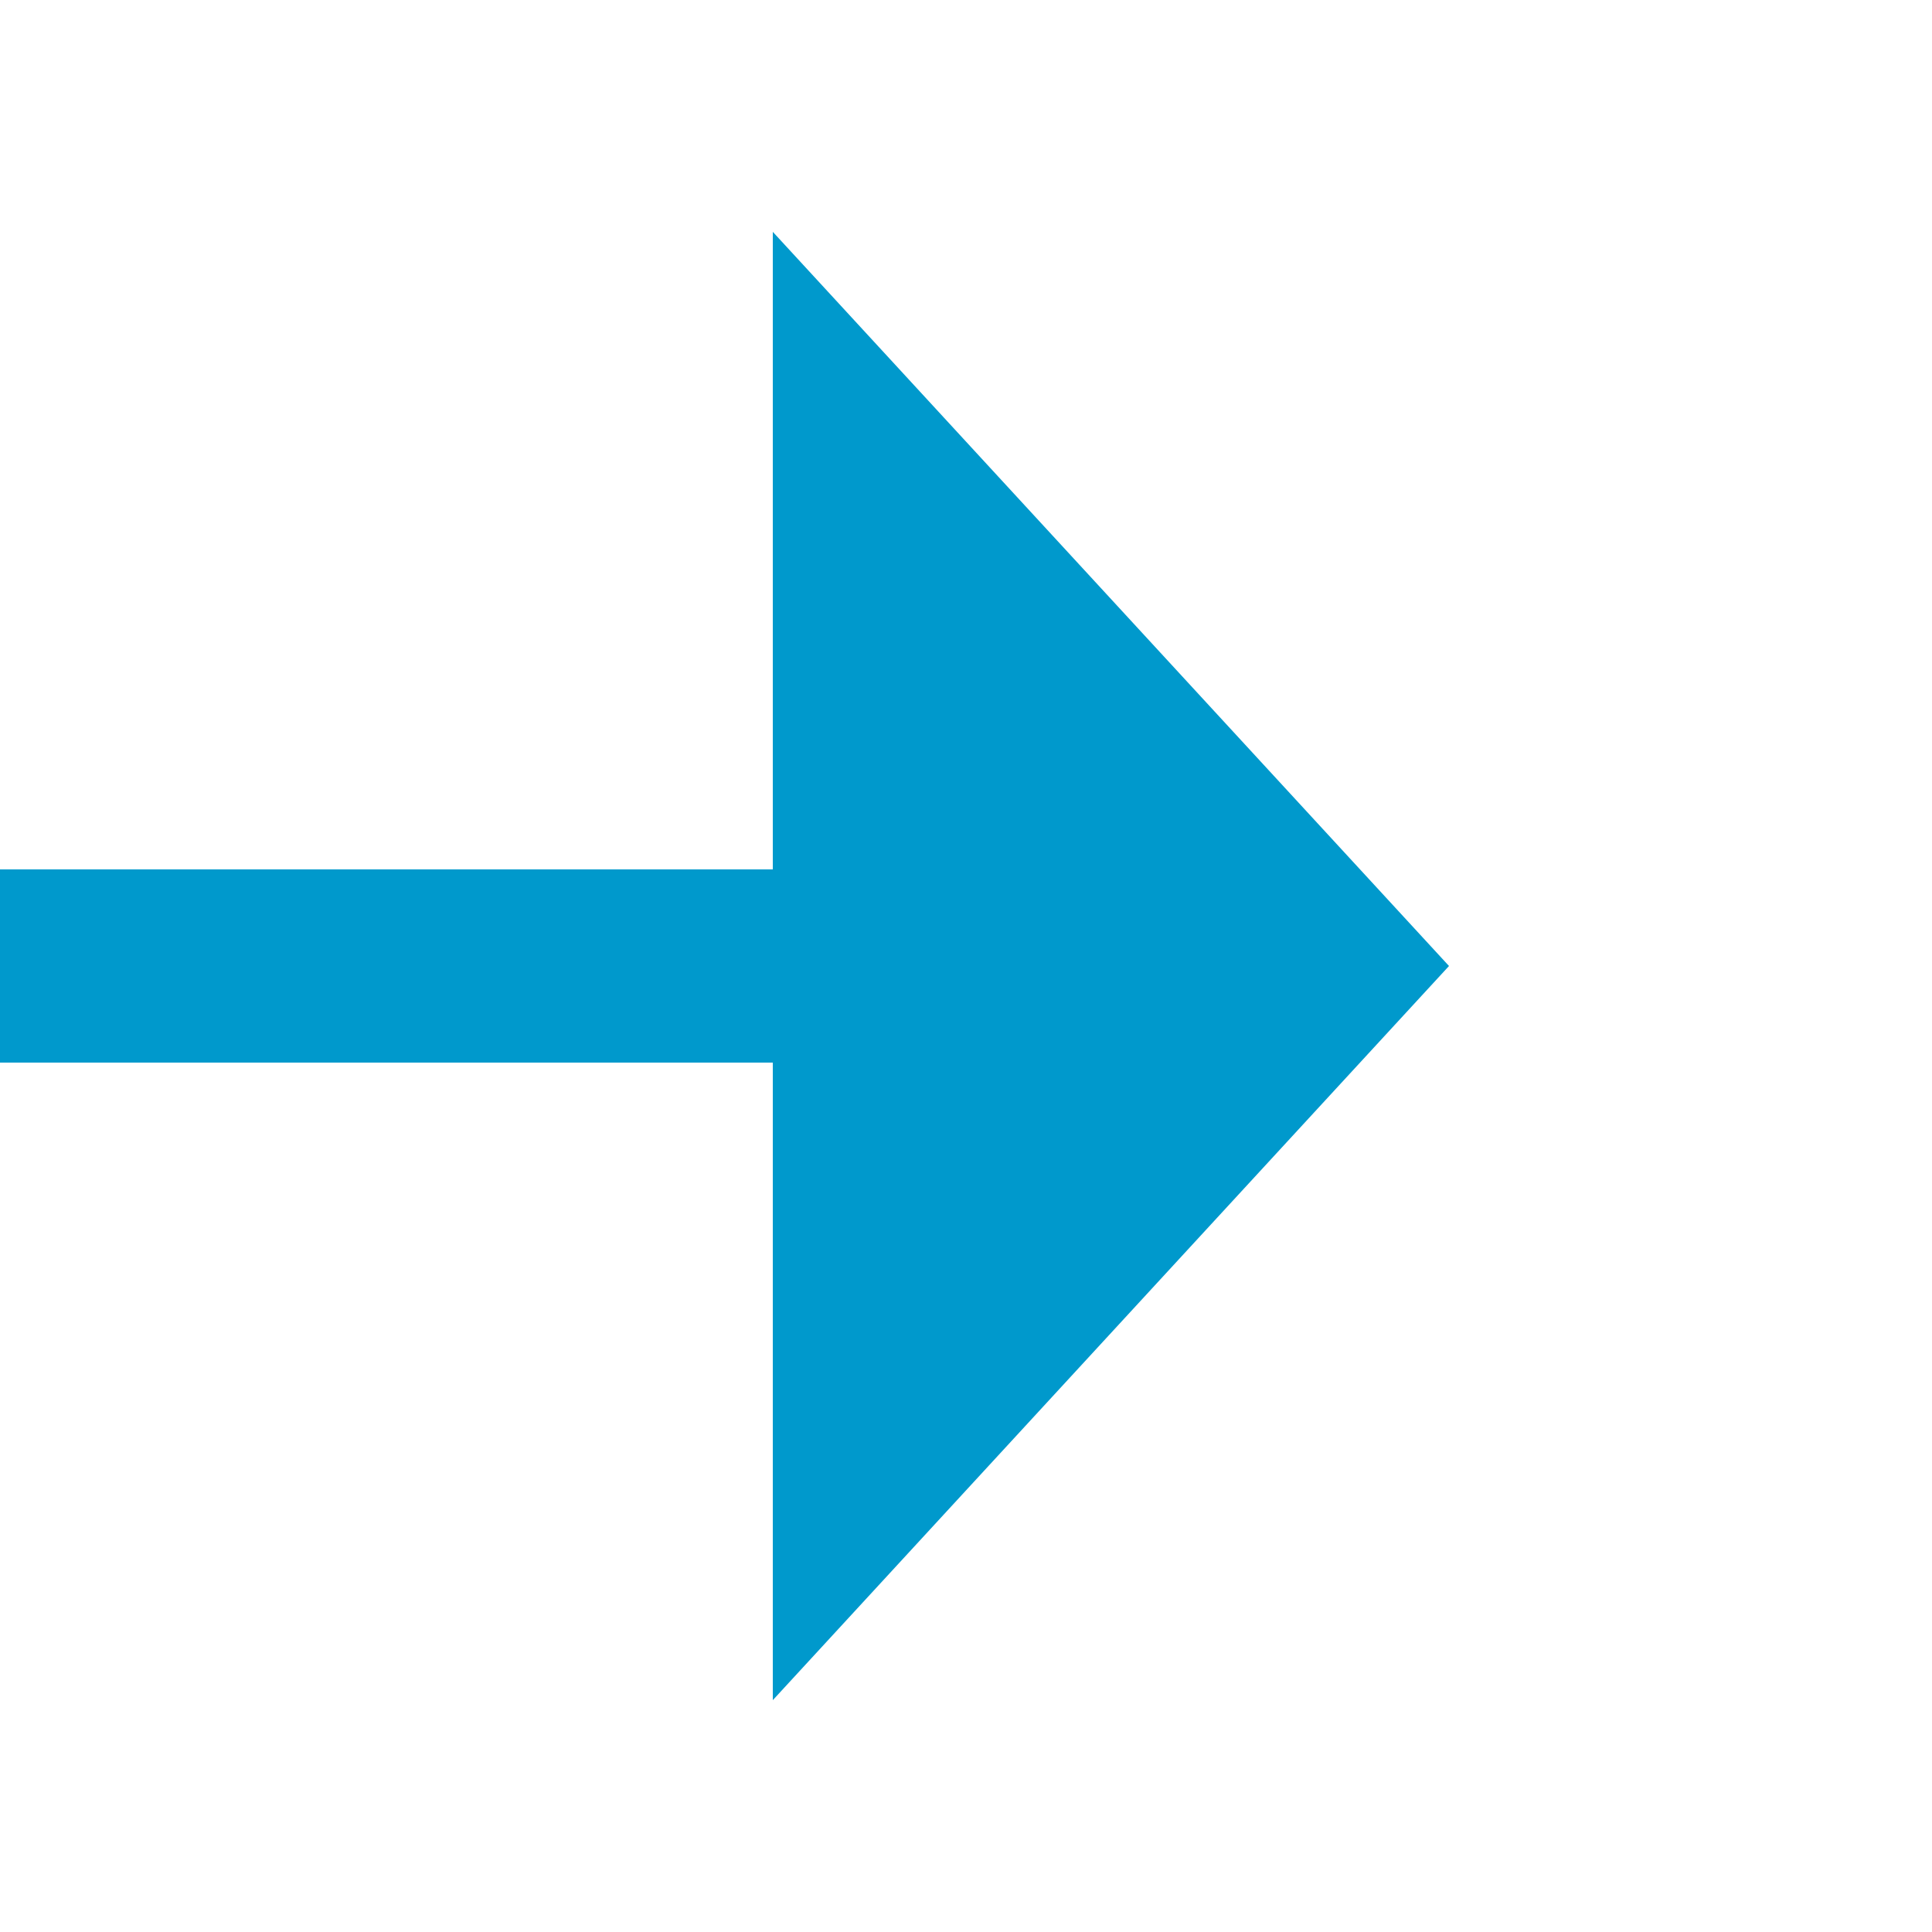
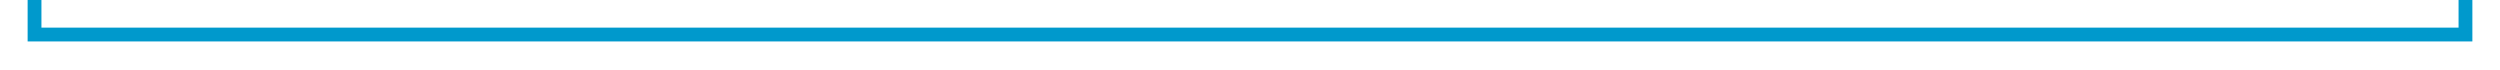
- <svg xmlns="http://www.w3.org/2000/svg" version="1.1" width="20px" height="20px" preserveAspectRatio="xMinYMid meet" viewBox="1326 550  20 18">
-   <path d="M 1204 559  L 1335 559  " stroke-width="2" stroke="#0099cc" fill="none" />
-   <path d="M 1334 566.6  L 1341 559  L 1334 551.4  L 1334 566.6  Z " fill-rule="nonzero" fill="#0099cc" stroke="none" />
+ <svg xmlns="http://www.w3.org/2000/svg" version="1.1" width="362px" height="10px" preserveAspectRatio="xMinYMid meet" viewBox="283 586  362 8">
+   <path d="M 288 579  L 288 590  L 640 590  L 640 559  L 647 559  " stroke-width="2" stroke="#0099cc" fill="none" />
+   <path d="M 646 566.6  L 653 559  L 646 551.4  L 646 566.6  Z " fill-rule="nonzero" fill="#0099cc" stroke="none" />
</svg>
